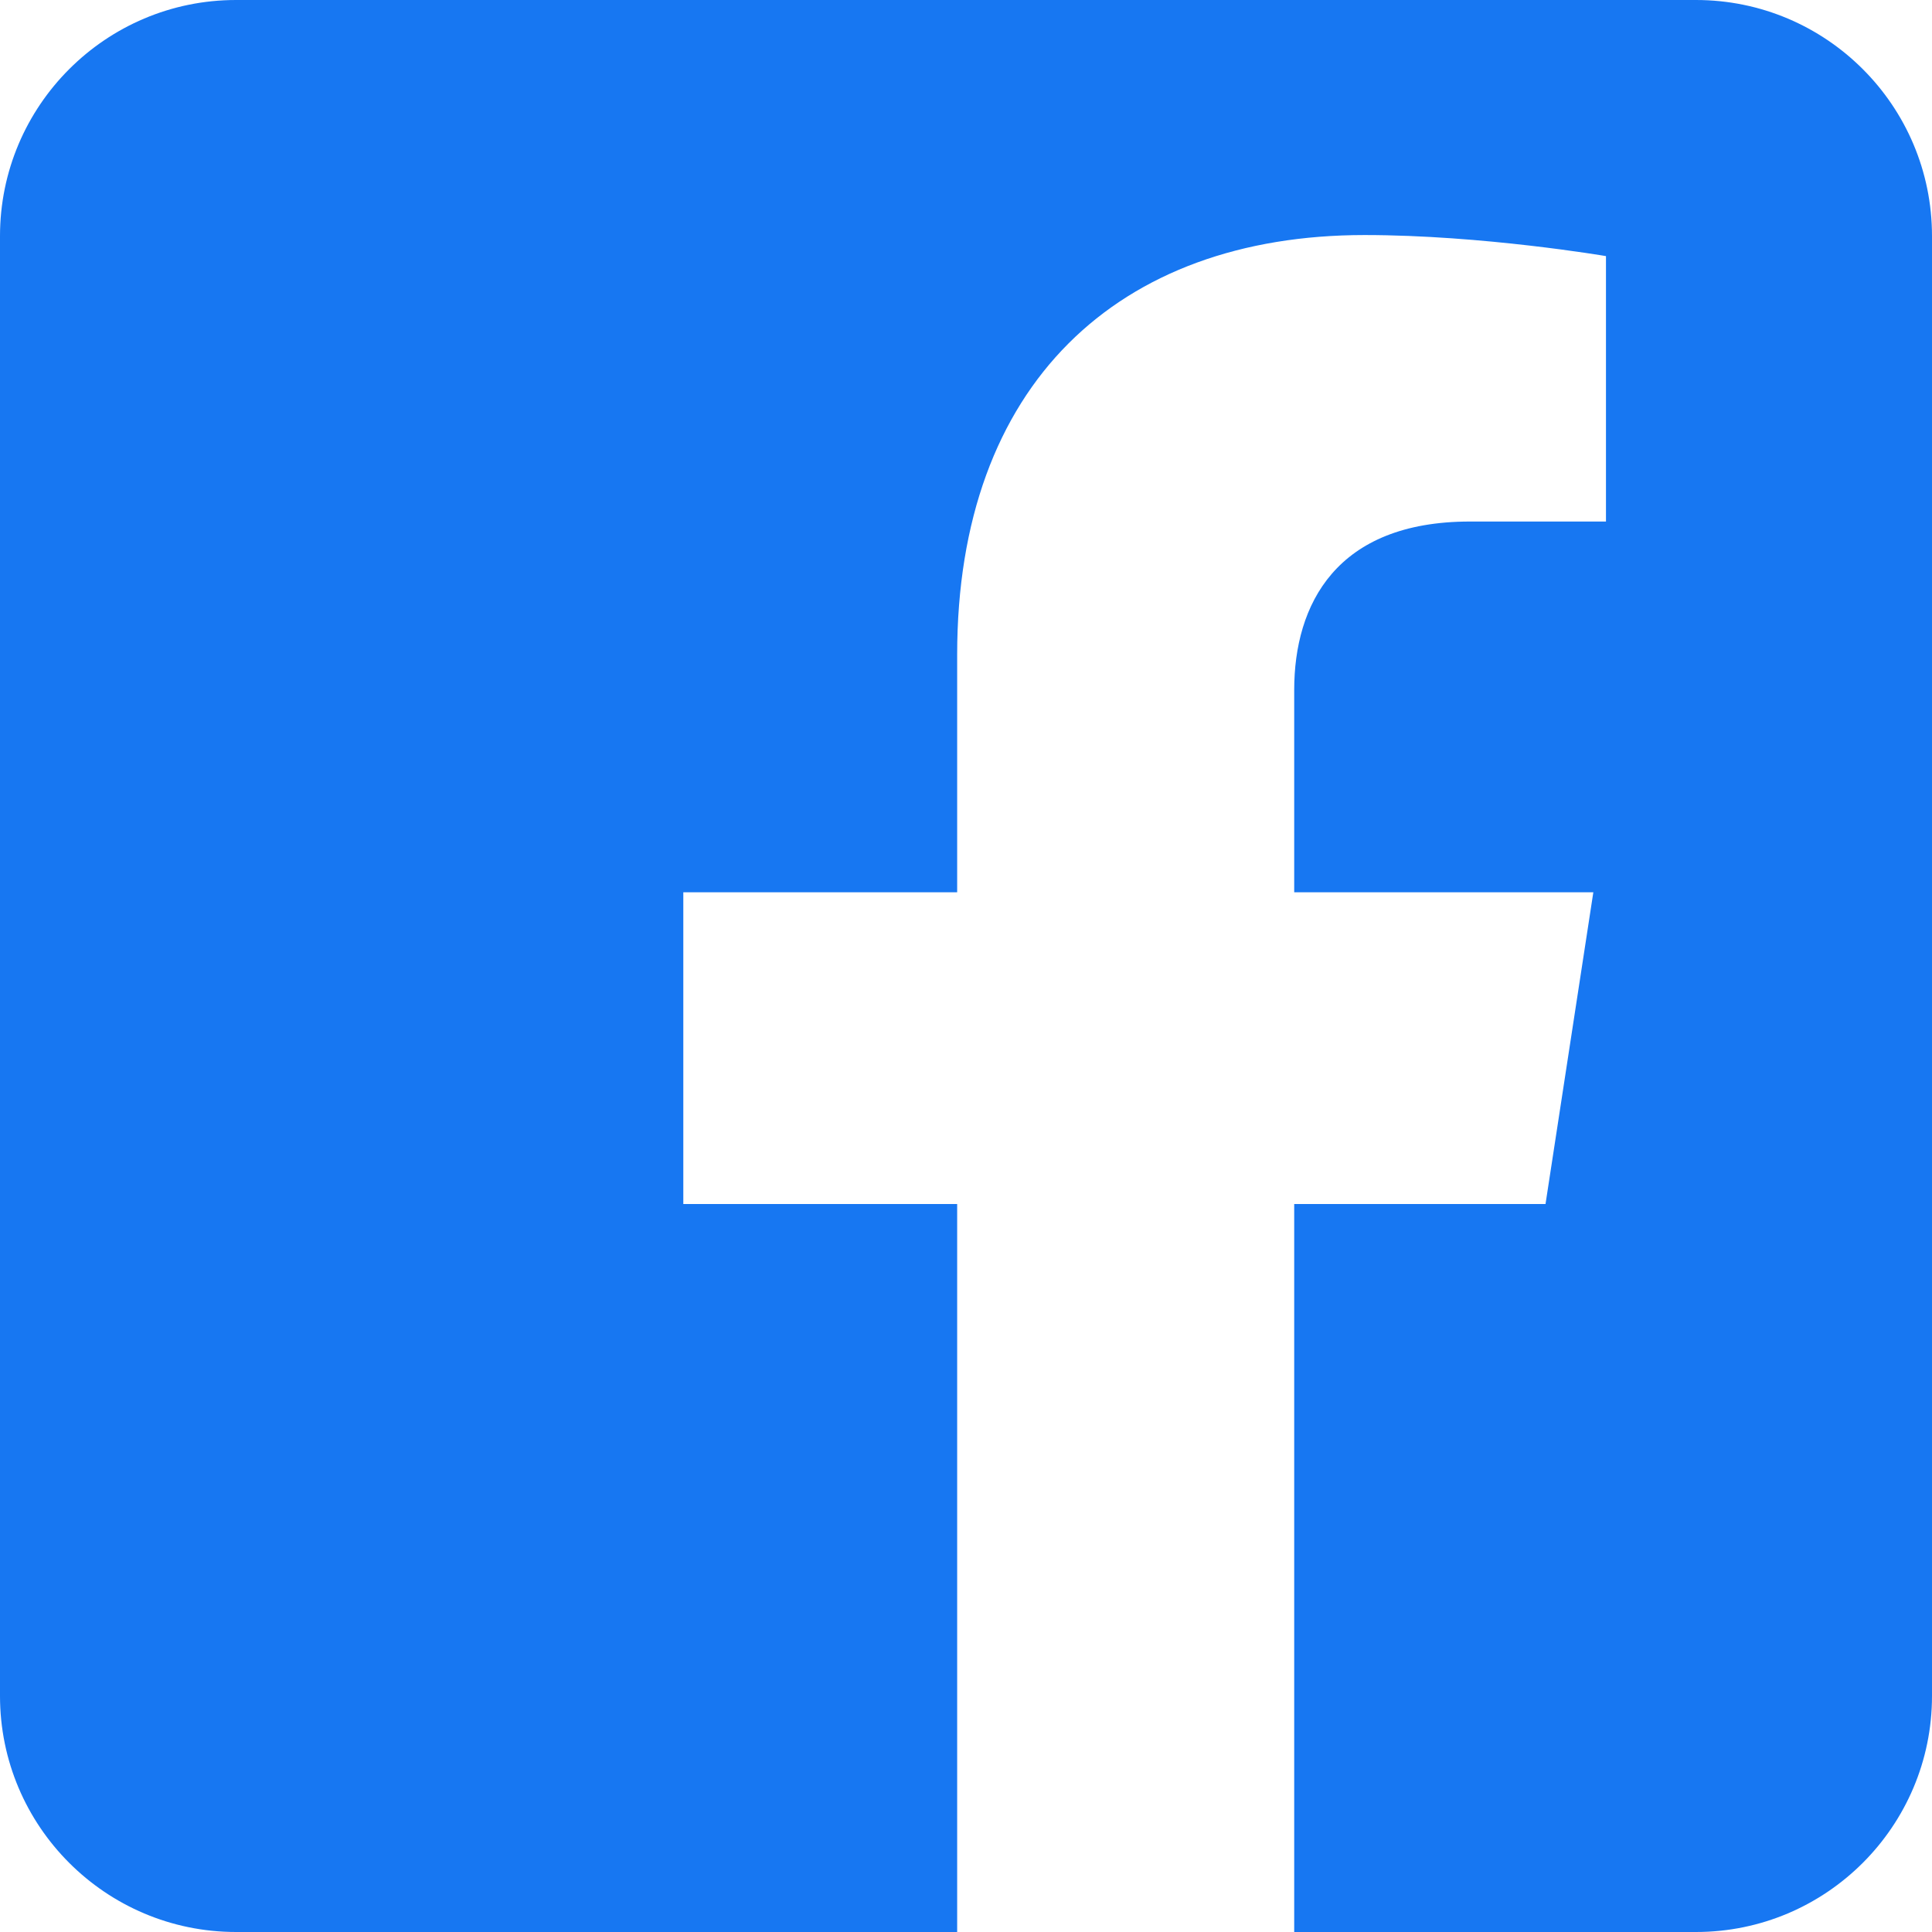
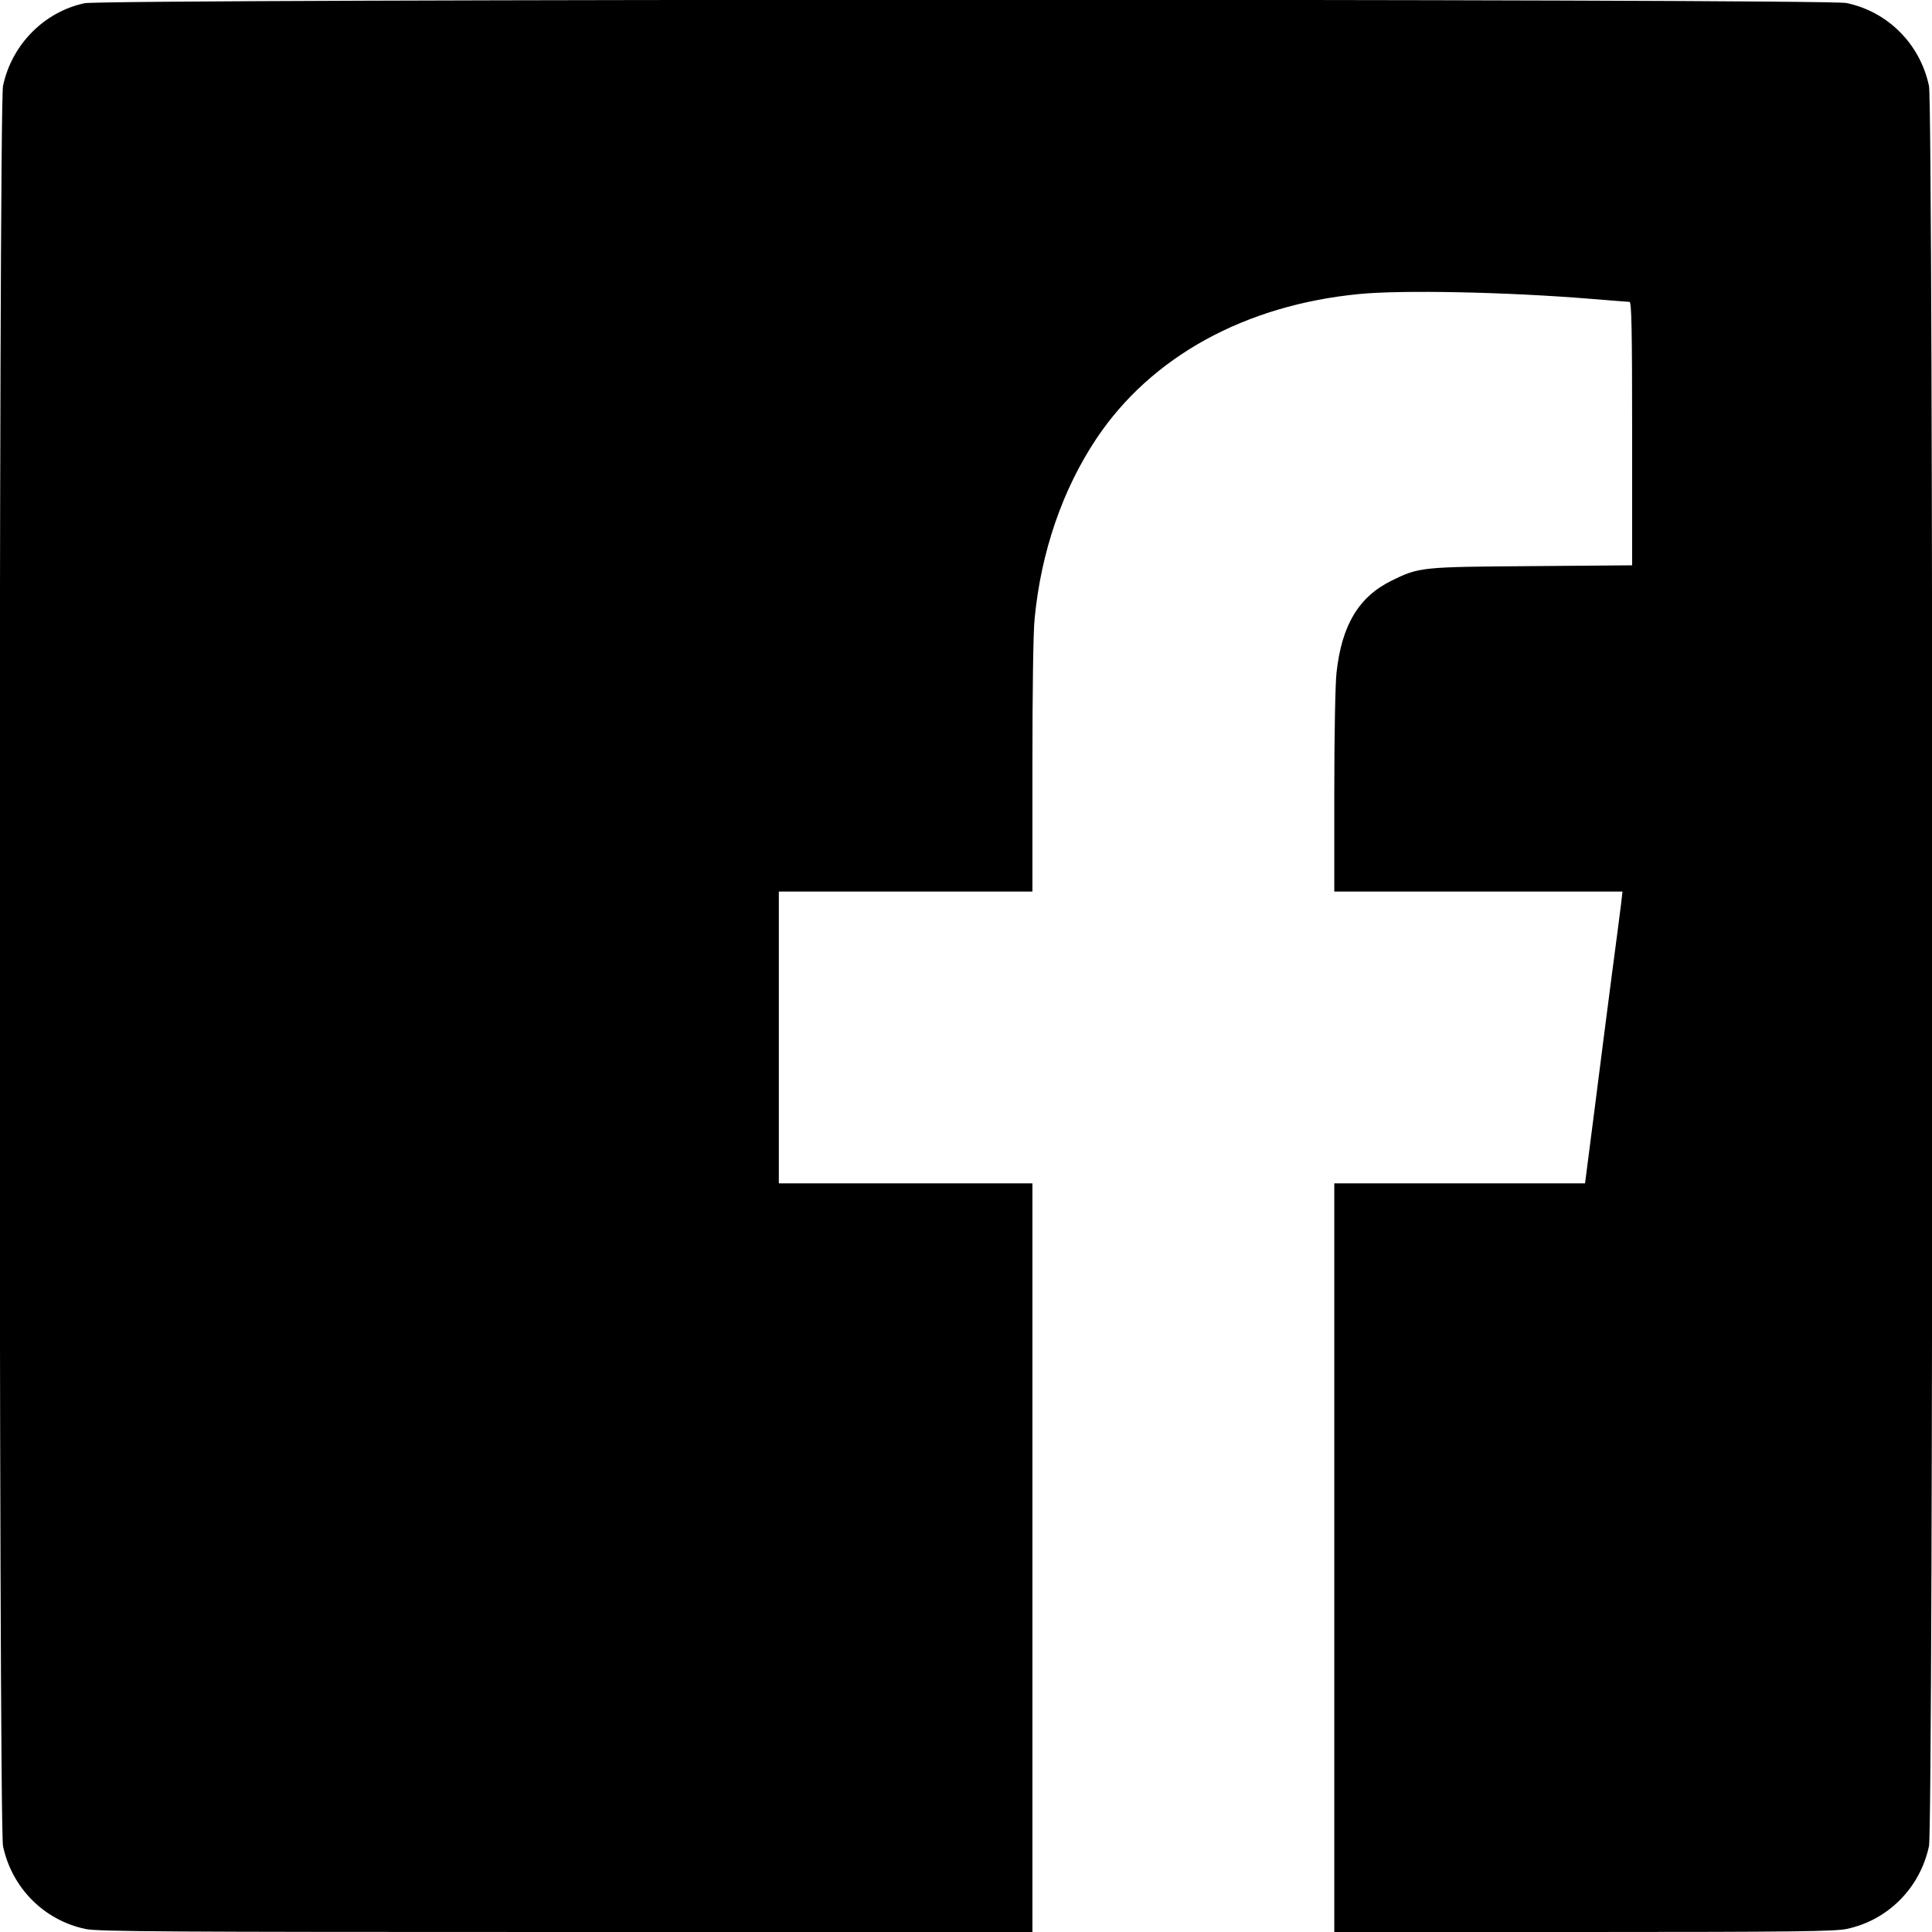
- <svg xmlns="http://www.w3.org/2000/svg" height="100%" style="fill-rule:evenodd;clip-rule:evenodd;stroke-linejoin:round;stroke-miterlimit:2;" version="1.1" viewBox="0 0 512 512" width="100%" xml:space="preserve">
-   <path d="M449.446,0c34.525,0 62.554,28.03 62.554,62.554l0,386.892c0,34.524 -28.03,62.554 -62.554,62.554l-106.468,0l0,-192.915l66.6,0l12.672,-82.621l-79.272,0l0,-53.617c0,-22.603 11.073,-44.636 46.58,-44.636l36.042,0l0,-70.34c0,0 -32.71,-5.582 -63.982,-5.582c-65.288,0 -107.96,39.569 -107.96,111.204l0,62.971l-72.573,0l0,82.621l72.573,0l0,192.915l-191.104,0c-34.524,0 -62.554,-28.03 -62.554,-62.554l0,-386.892c0,-34.524 28.029,-62.554 62.554,-62.554l386.892,0Z" style="fill:#1777f2;" />
+ <svg xmlns="http://www.w3.org/2000/svg" version="1.0" width="960pt" height="960pt" viewBox="0 0 960 960" preserveAspectRatio="xMidYMid meet">
+   <g transform="translate(0,960) scale(0.1,-0.1)" fill="#000000" stroke="none">
+     <path d="M420 9584 c-201 -43 -362 -206 -405 -411 -22 -102 -22 -8644 0 -8746 44 -208 204 -369 410 -412 60 -13 386 -15 2388 -15 l2317 0 0 1860 0 1860 -630 0 -630 0 0 725 0 725 630 0 630 0 0 623 c0 365 4 669 11 733 32 333 139 643 308 896 272 406 737 662 1305 717 212 21 738 10 1151 -24 99 -8 185 -15 192 -15 10 0 13 -133 13 -654 l0 -655 -497 -4 c-553 -4 -561 -5 -698 -72 -164 -81 -248 -221 -274 -458 -6 -56 -11 -304 -11 -592 l0 -495 716 0 716 0 -7 -62 c-4 -35 -25 -193 -46 -353 -21 -159 -59 -458 -85 -662 l-48 -373 -623 0 -623 0 0 -1860 0 -1860 1238 0 c1050 0 1248 3 1307 15 206 43 366 204 410 412 22 102 22 8644 0 8746 -44 208 -204 369 -410 412 -103 22 -8655 21 -8755 -1z" />
+   </g>
</svg>
